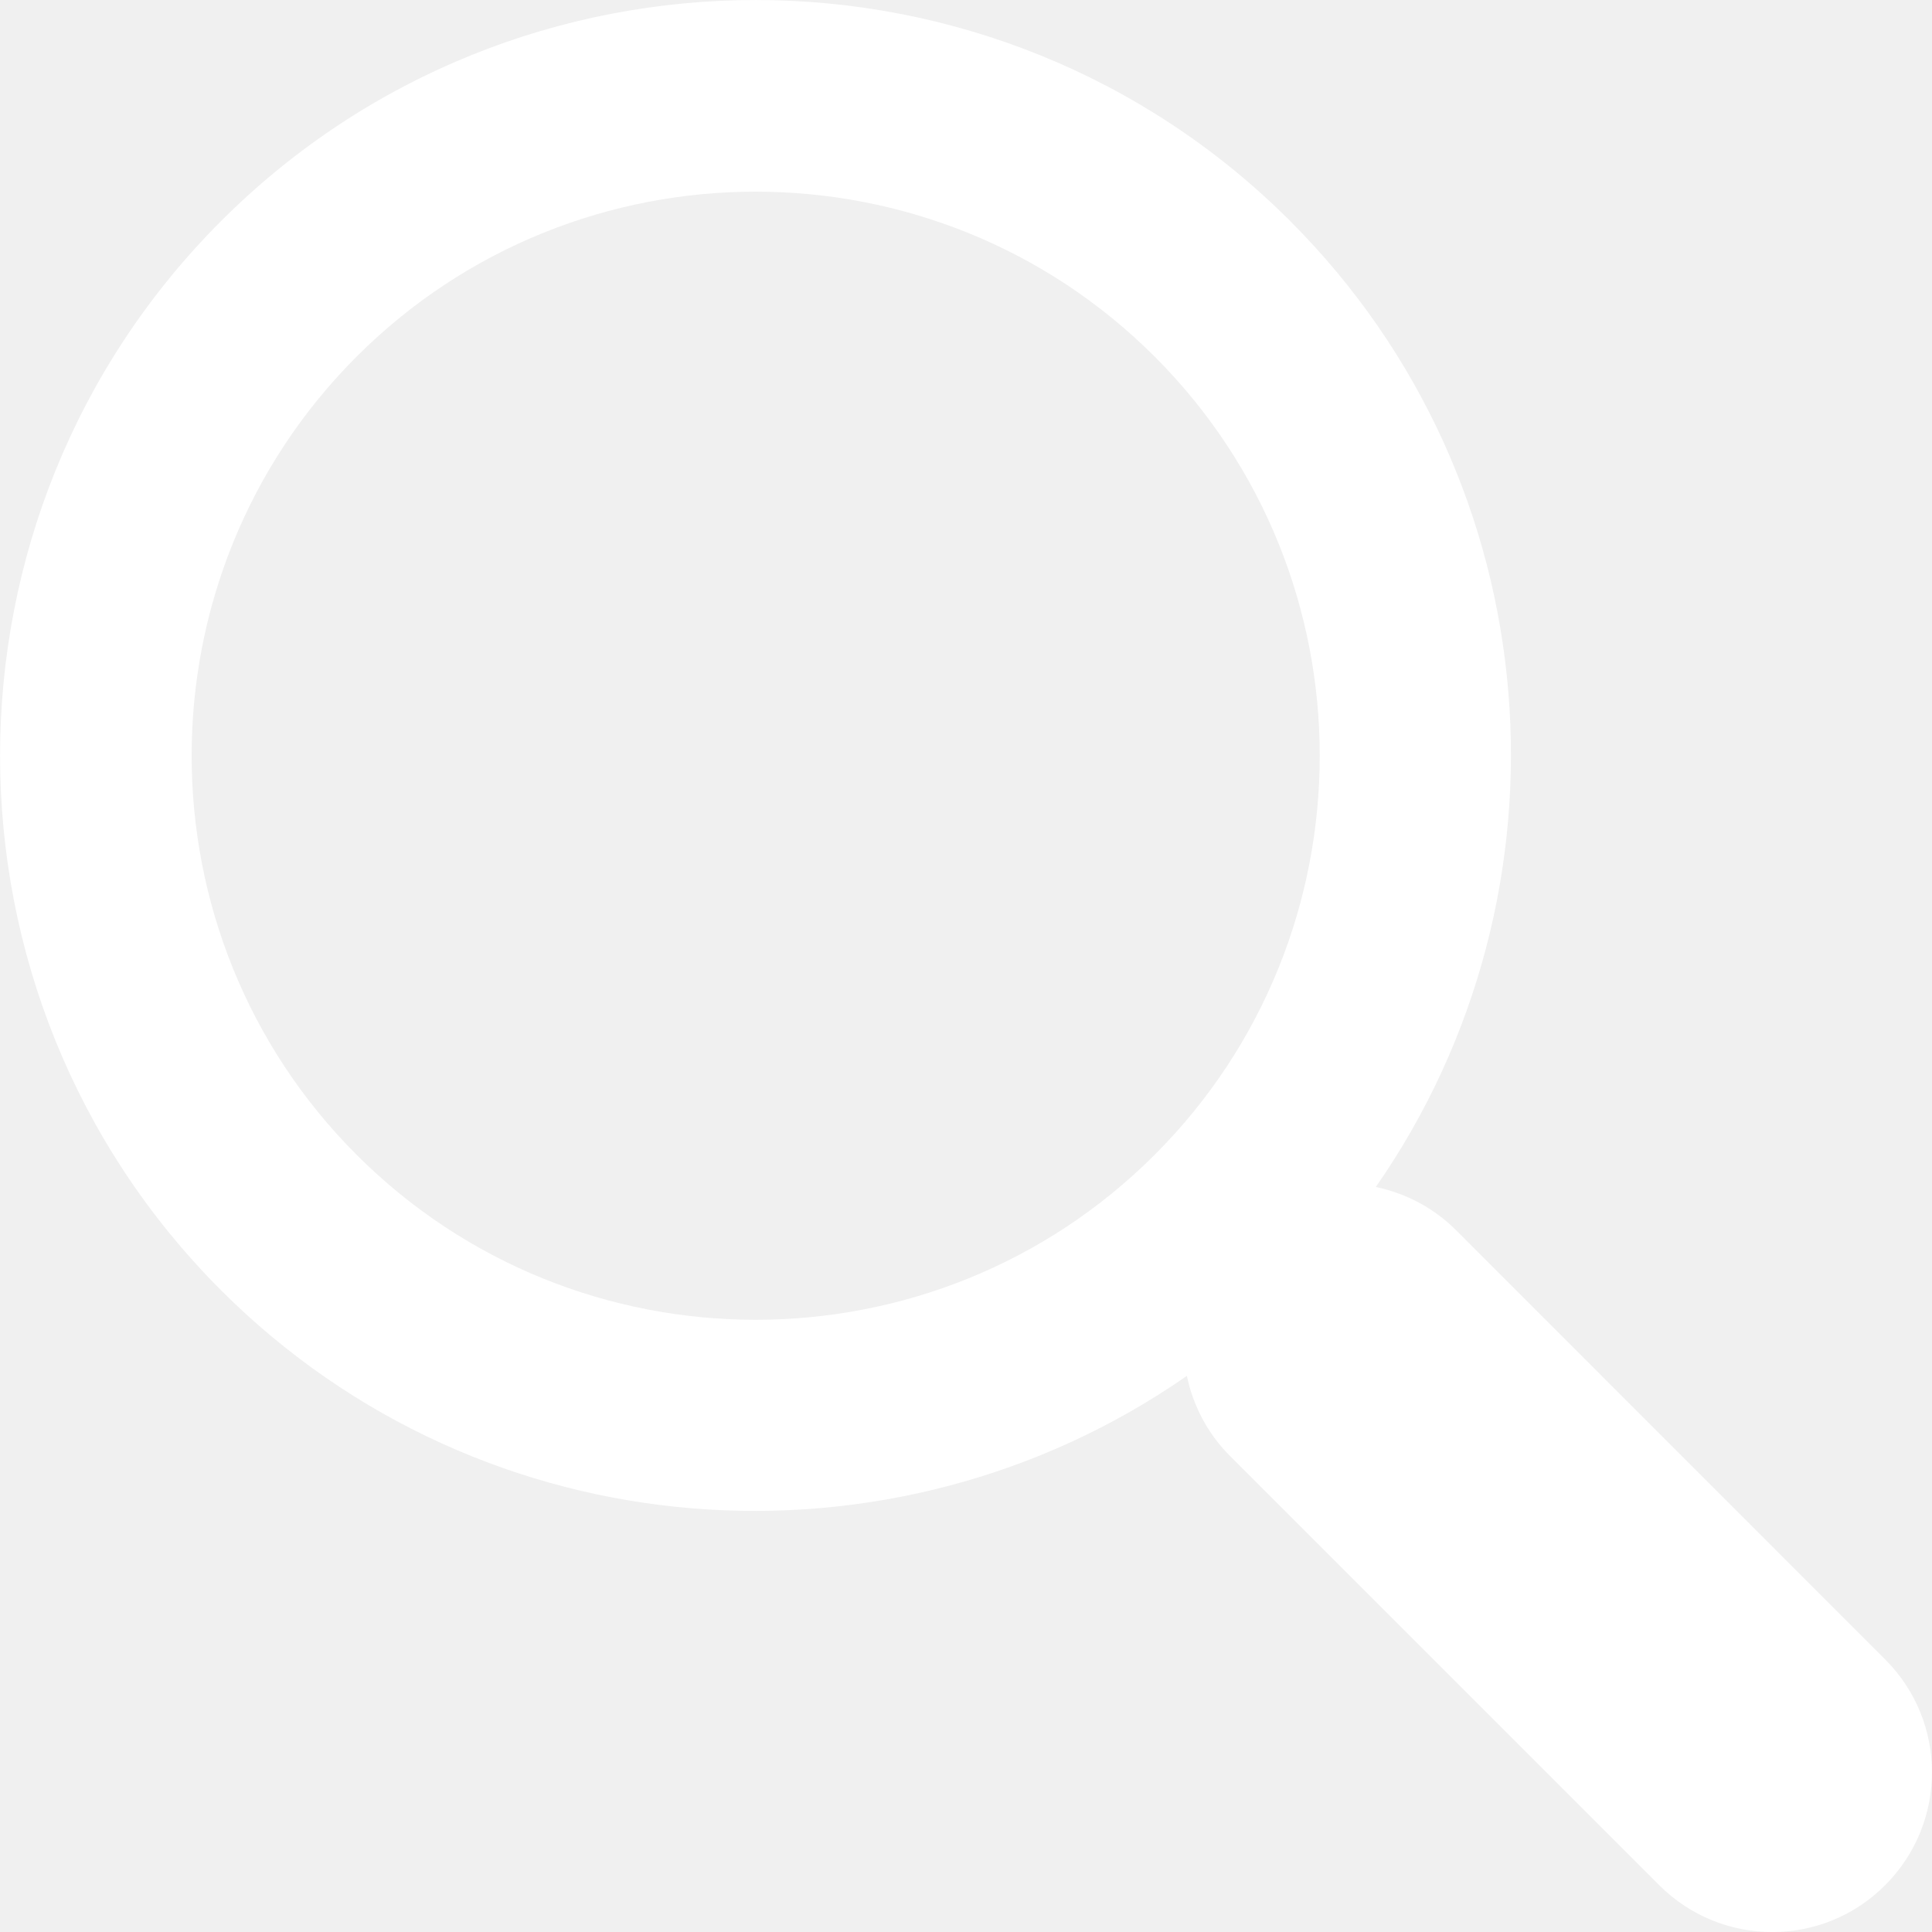
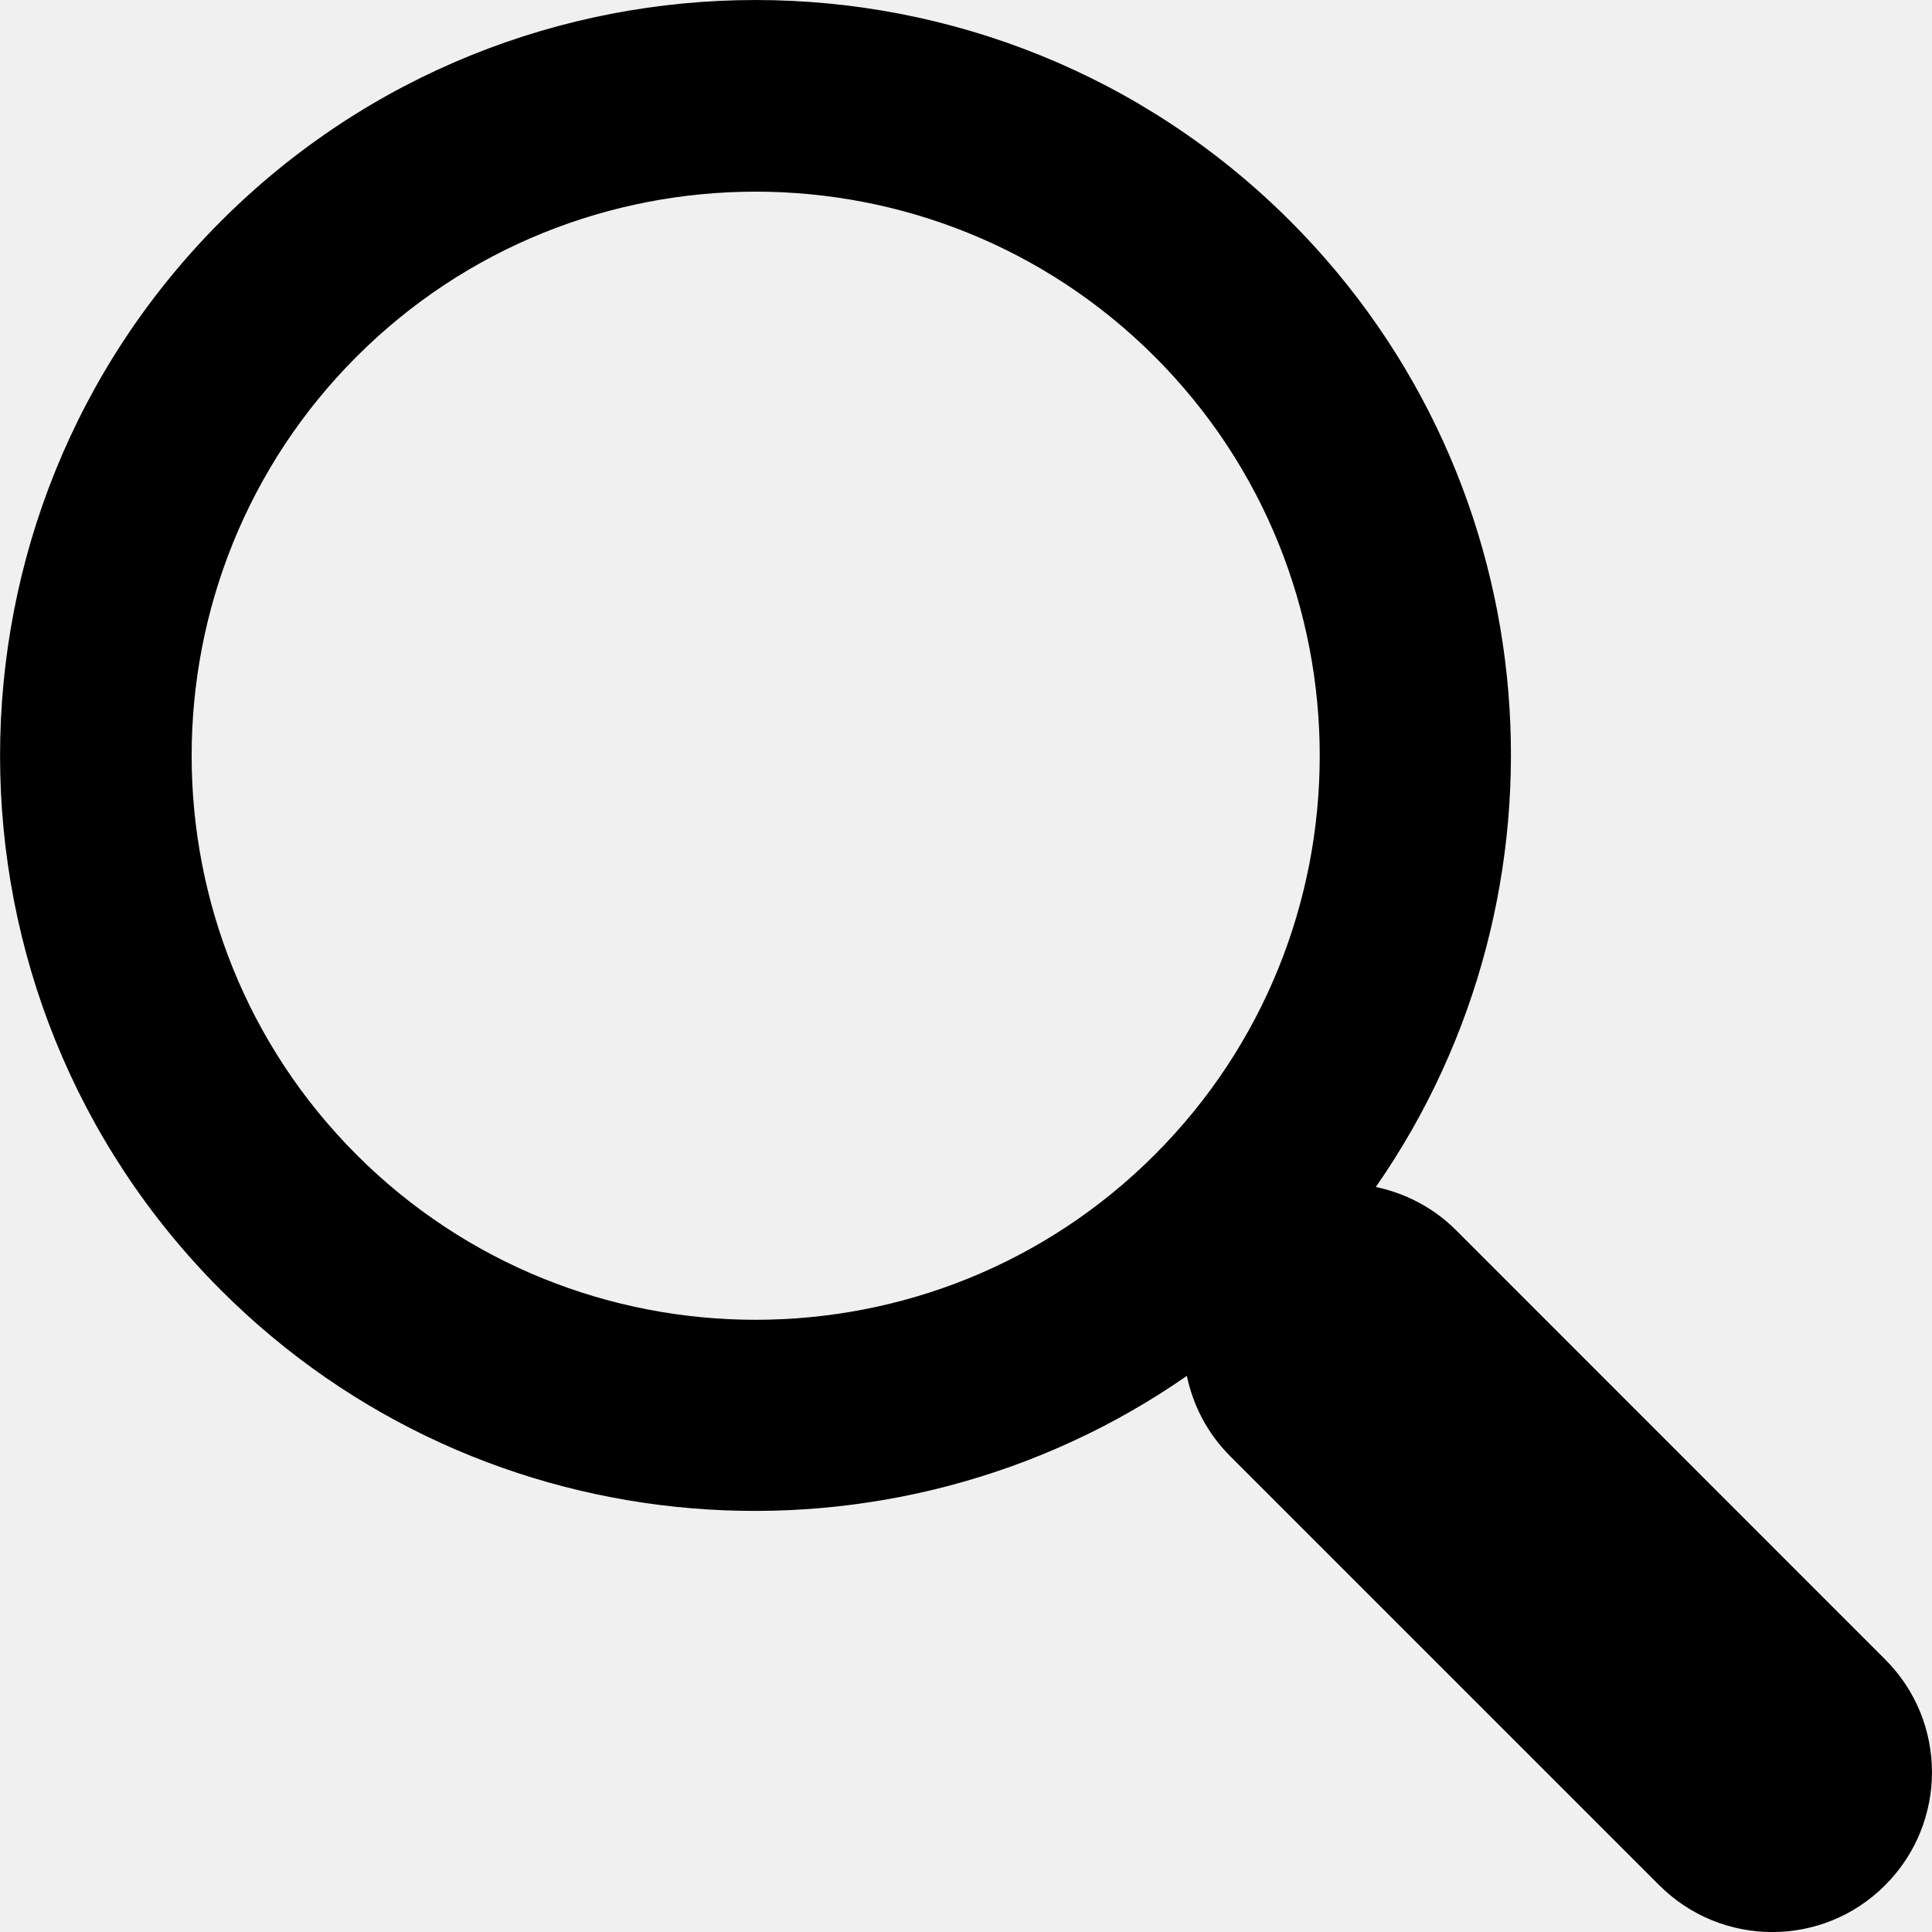
<svg xmlns="http://www.w3.org/2000/svg" version="1.1" id="Capa_1" x="0px" y="0px" width="512px" height="512px" viewBox="0 0 30.239 30.239" style="enable-background:new 0 0 30.239 30.239;" xml:space="preserve">
  <g>
-     <path d="M20.194,3.46c-4.613-4.613-12.121-4.613-16.734,0c-4.612,4.614-4.612,12.121,0,16.735   c4.108,4.107,10.506,4.547,15.116,1.34c0.097,0.459,0.319,0.897,0.676,1.254l6.718,6.718c0.979,0.977,2.561,0.977,3.535,0   c0.978-0.978,0.978-2.56,0-3.535l-6.718-6.72c-0.355-0.354-0.794-0.577-1.253-0.674C24.743,13.967,24.303,7.57,20.194,3.46z    M18.073,18.074c-3.444,3.444-9.049,3.444-12.492,0c-3.442-3.444-3.442-9.048,0-12.492c3.443-3.443,9.048-3.443,12.492,0   C21.517,9.026,21.517,14.63,18.073,18.074z" fill="#FFFFFF" />
+     <path d="M20.194,3.46c-4.613-4.613-12.121-4.613-16.734,0c-4.612,4.614-4.612,12.121,0,16.735   c4.108,4.107,10.506,4.547,15.116,1.34c0.097,0.459,0.319,0.897,0.676,1.254l6.718,6.718c0.979,0.977,2.561,0.977,3.535,0   c0.978-0.978,0.978-2.56,0-3.535l-6.718-6.72c-0.355-0.354-0.794-0.577-1.253-0.674C24.743,13.967,24.303,7.57,20.194,3.46z    M18.073,18.074c-3.444,3.444-9.049,3.444-12.492,0c-3.442-3.444-3.442-9.048,0-12.492c3.443-3.443,9.048-3.443,12.492,0   C21.517,9.026,21.517,14.63,18.073,18.074z" />
  </g>
  <g>
</g>
  <g>
</g>
  <g>
</g>
  <g>
</g>
  <g>
</g>
  <g>
</g>
  <g>
</g>
  <g>
</g>
  <g>
</g>
  <g>
</g>
  <g>
</g>
  <g>
</g>
  <g>
</g>
  <g>
</g>
  <g>
</g>
</svg>
